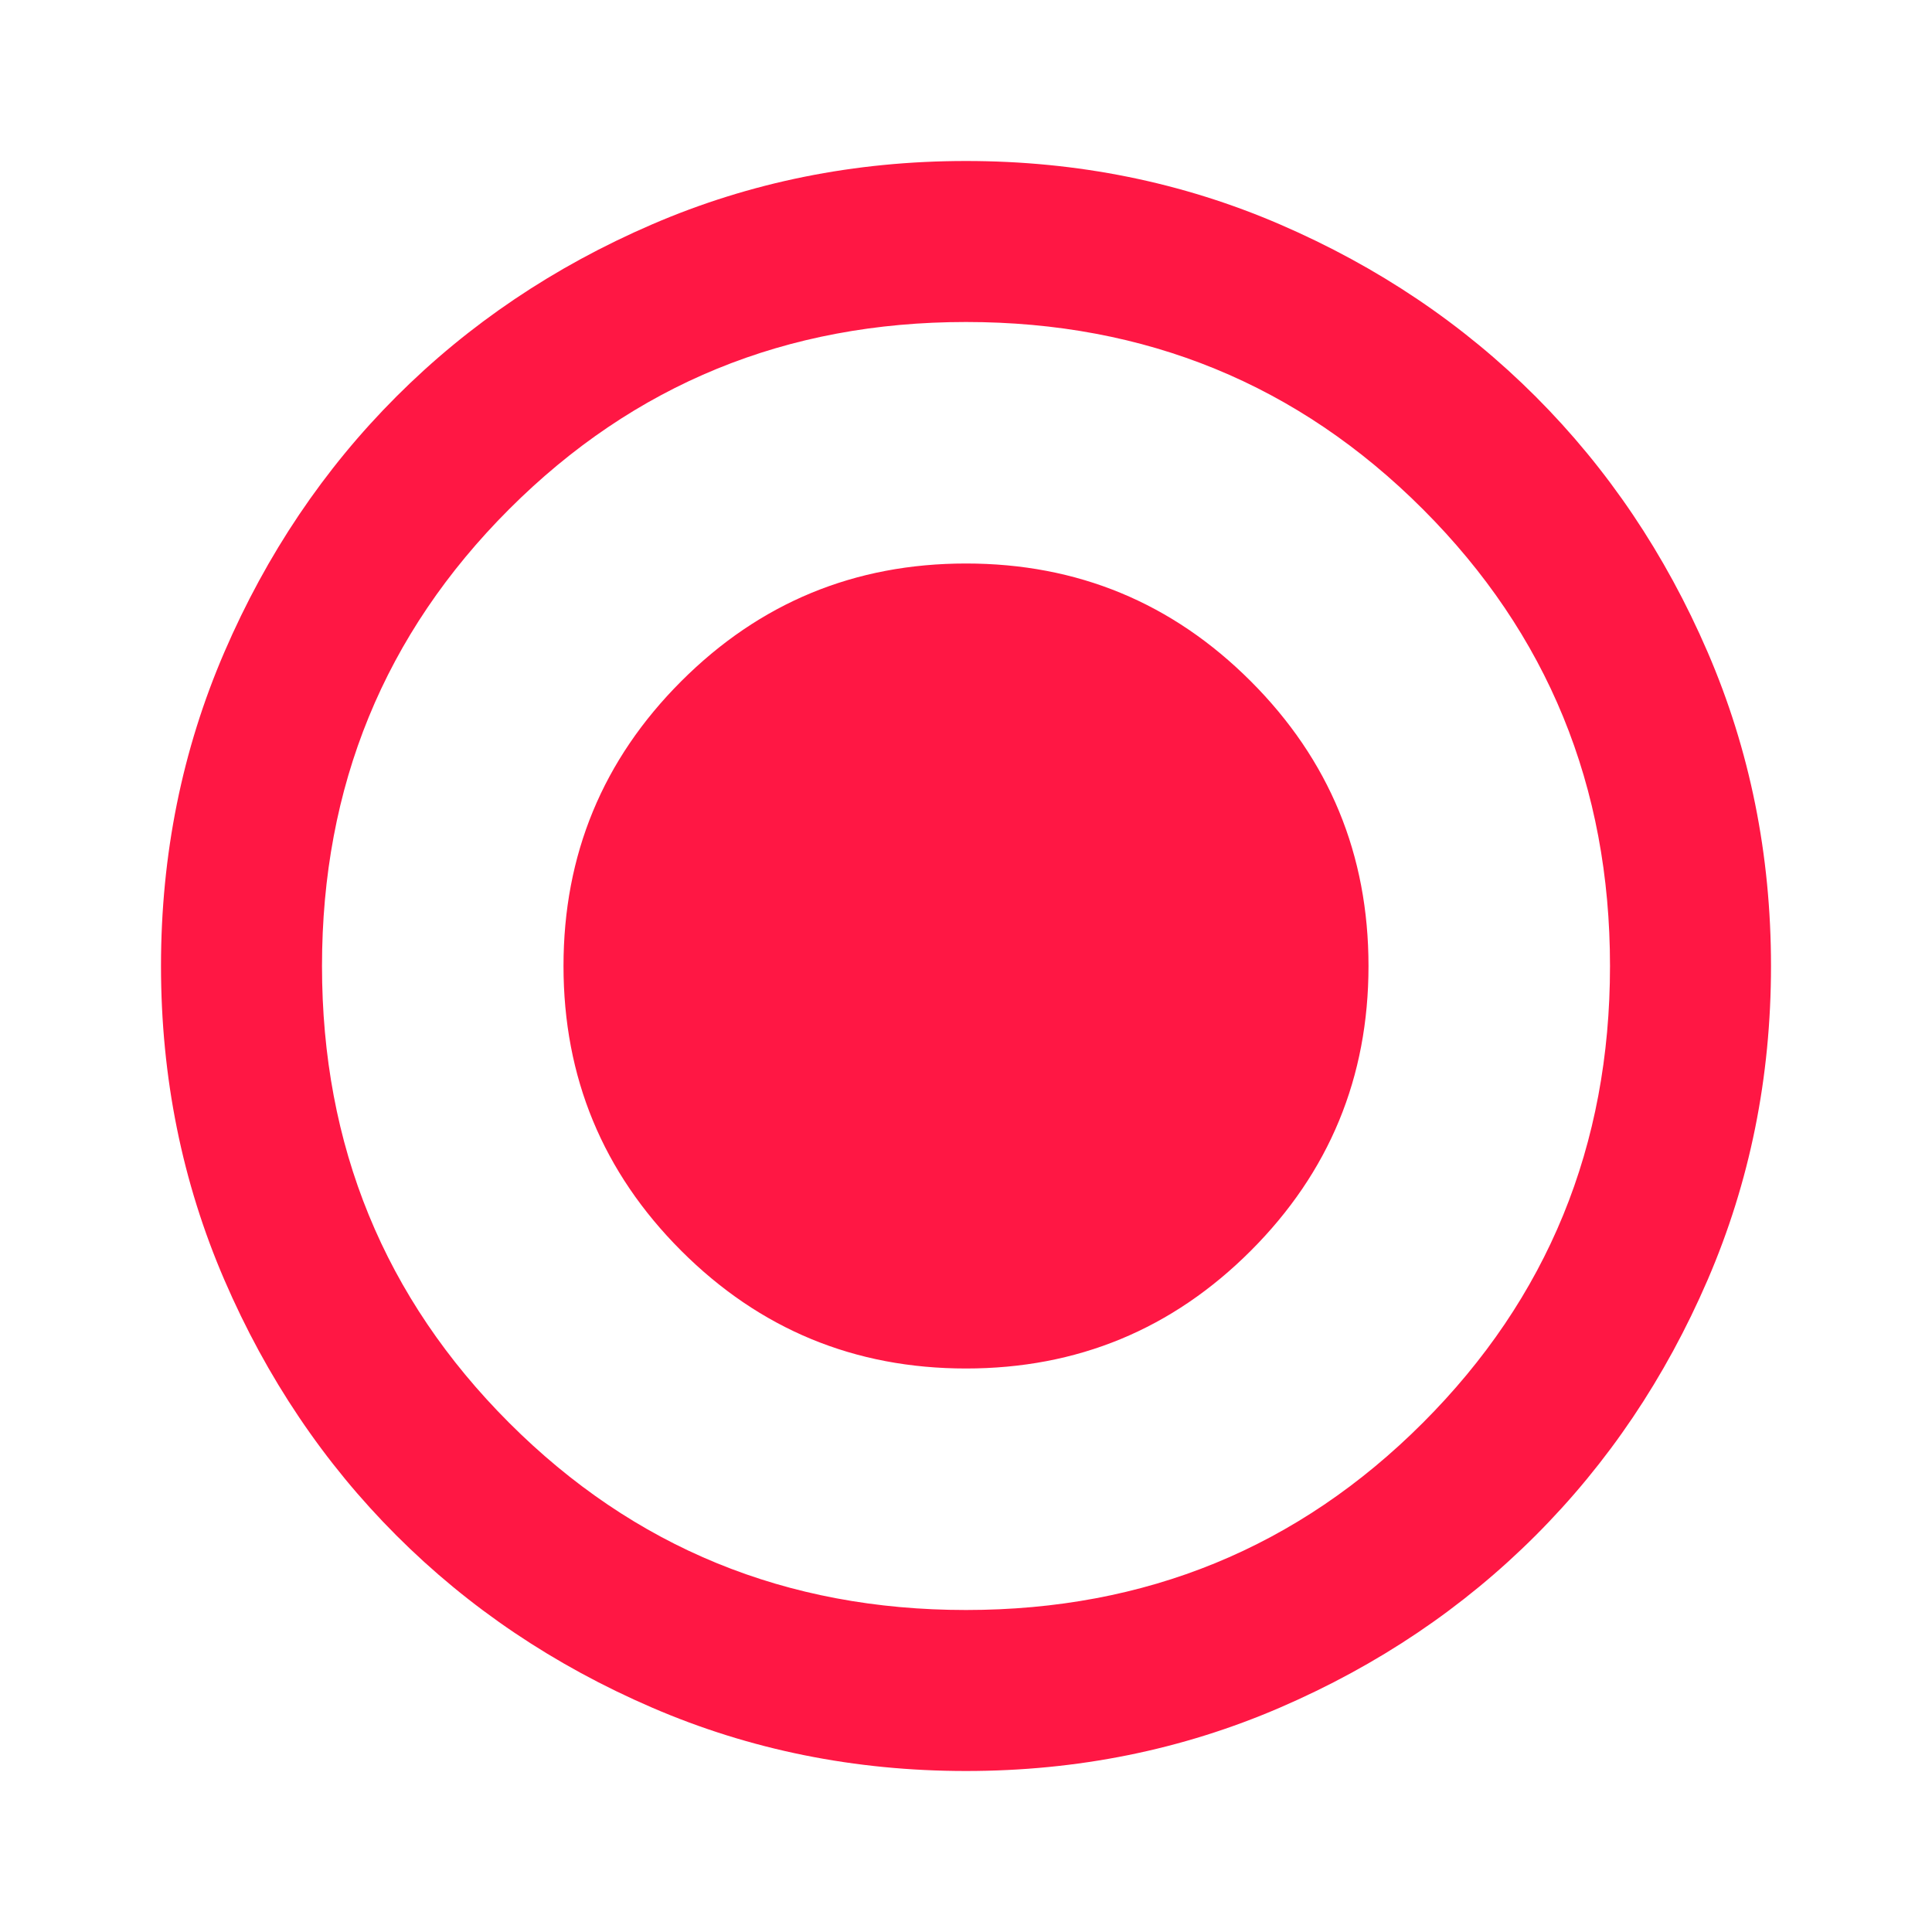
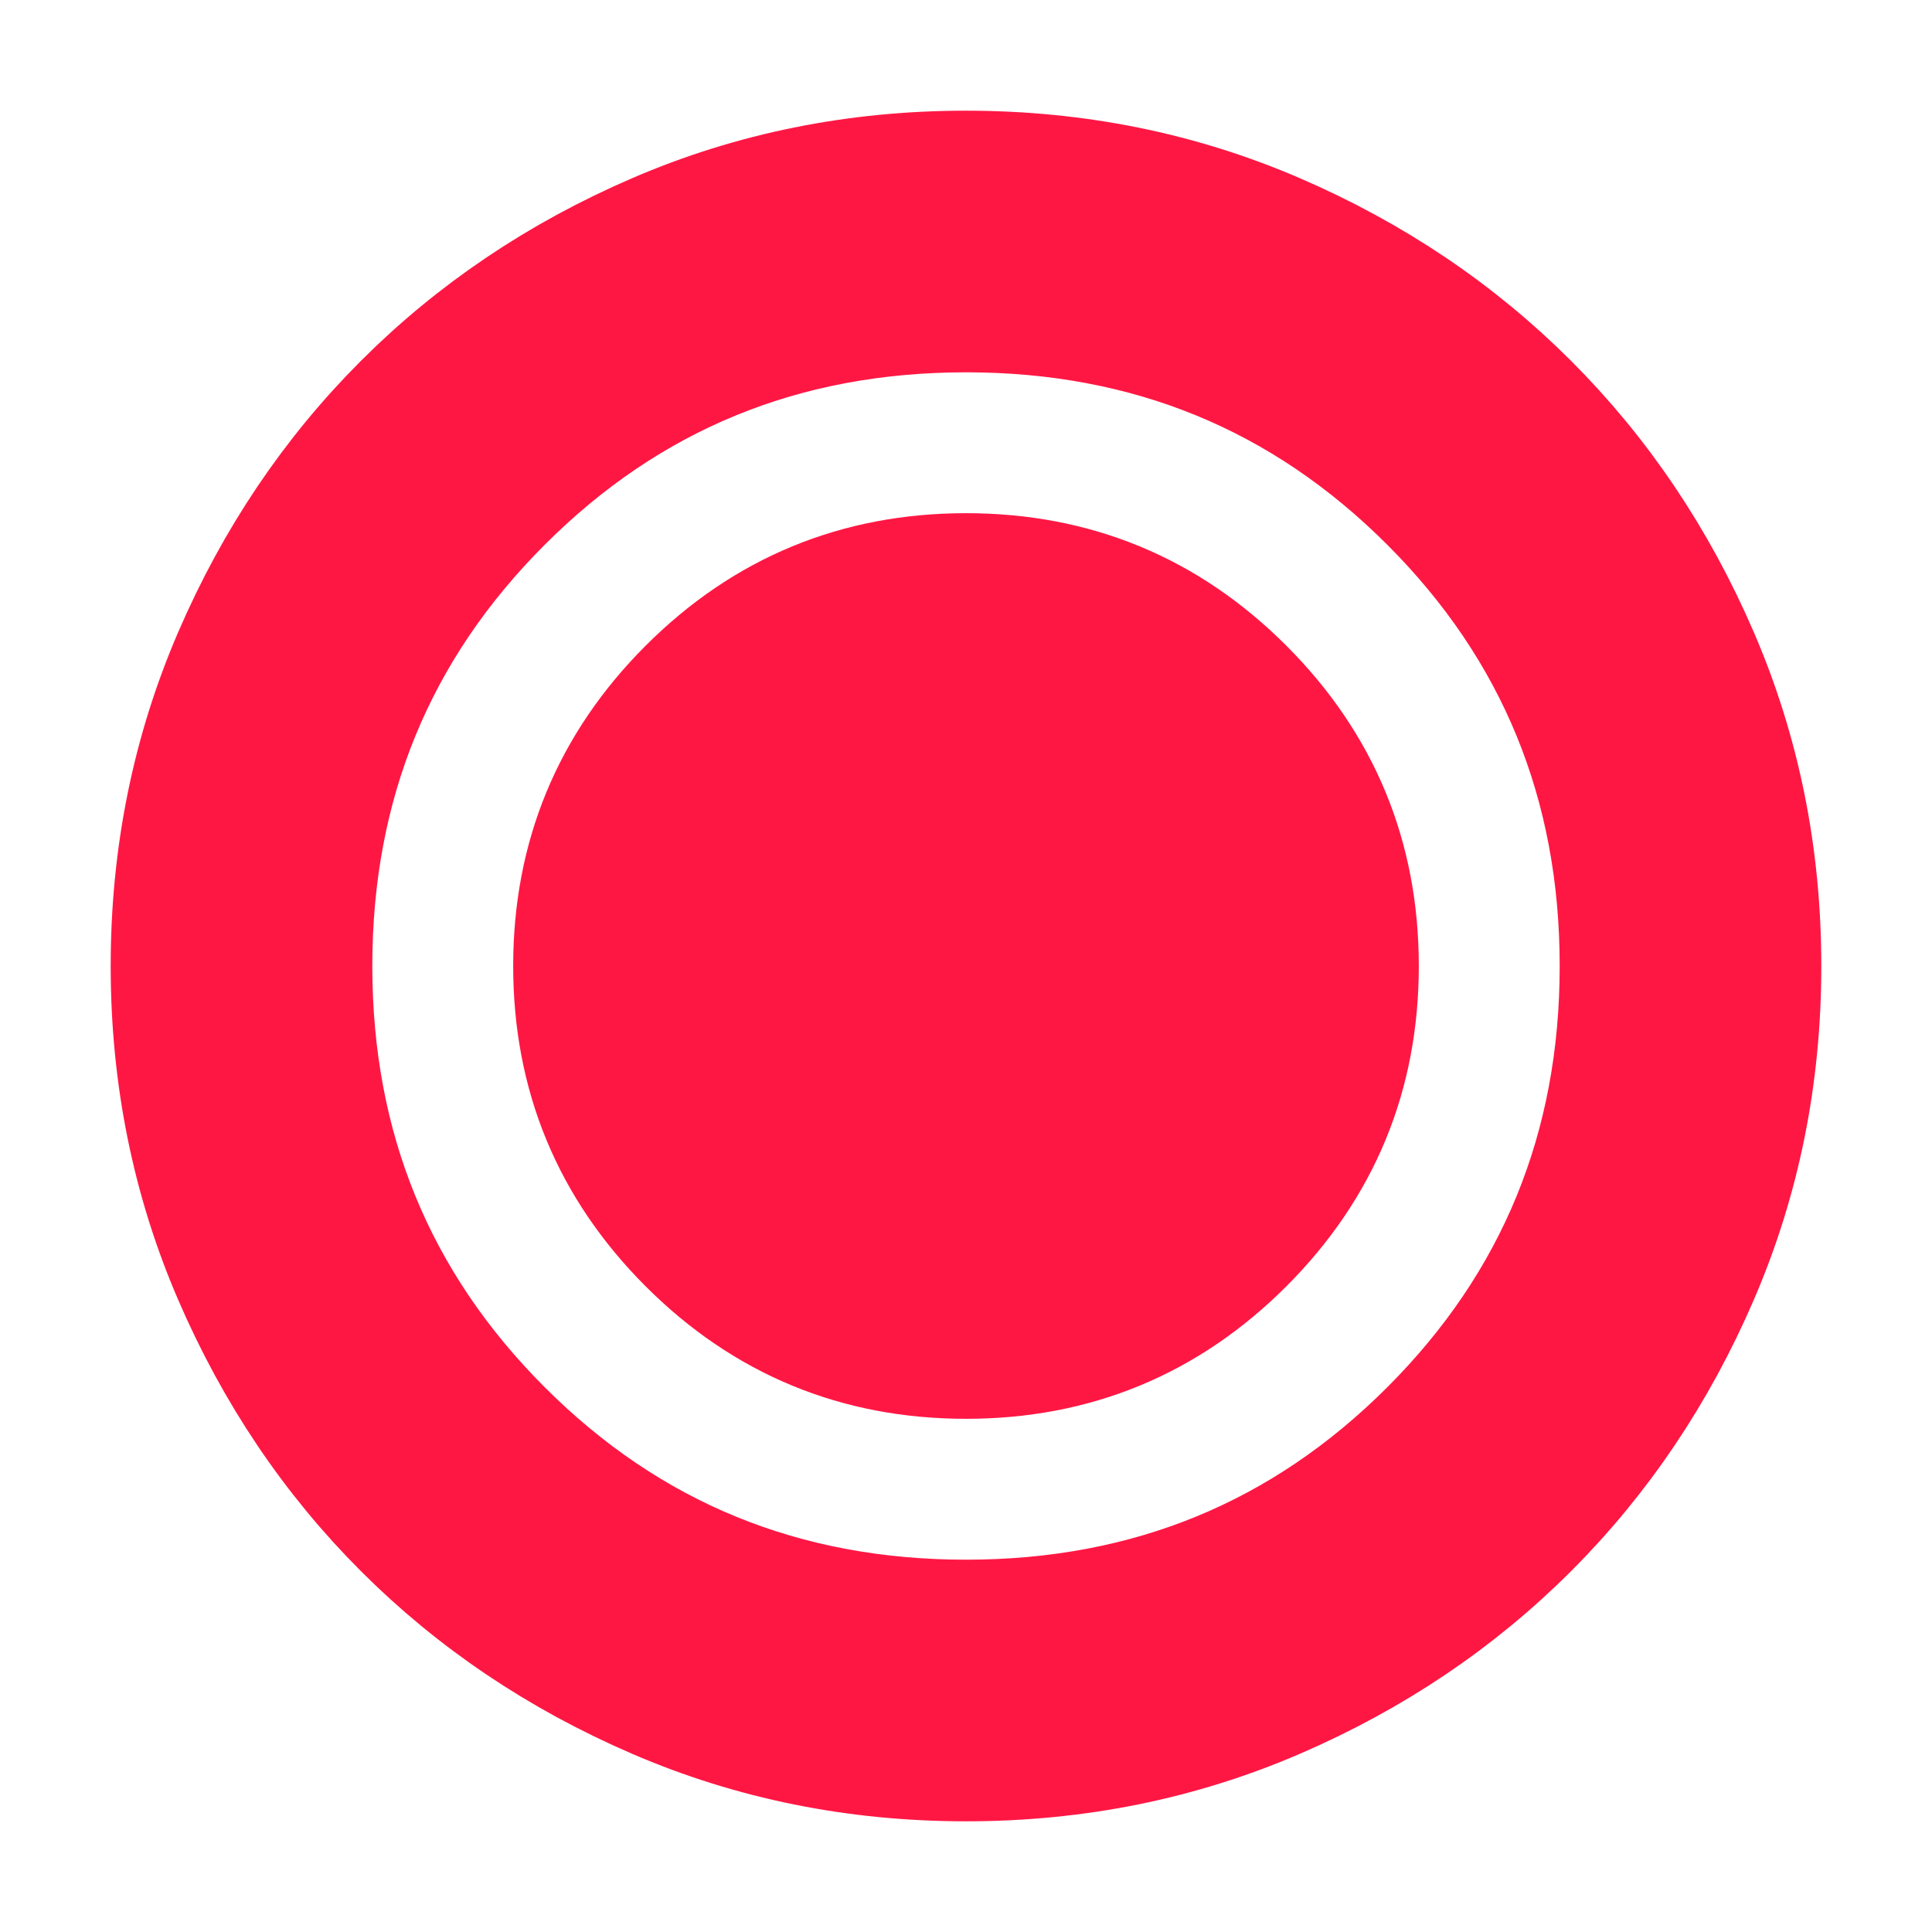
<svg xmlns="http://www.w3.org/2000/svg" height="24" viewBox="0 -960 960 960" width="24">
-   <path fill="#FF1744" d="M480-280q83 0 141.5-58.5T680-480q0-83-58.5-141.5T480-680q-83 0-141.5 58.5T280-480q0 83 58.5 141.5T480-280Zm0 200q-83 0-156-31.5T197-197q-54-54-85.5-127T80-480q0-83 31.5-156T197-763q54-54 127-85.5T480-880q83 0 156 31.5T763-763q54 54 85.5 127T880-480q0 83-31.5 156T763-197q-54 54-127 85.5T480-80Zm0-80q134 0 227-93t93-227q0-134-93-227t-227-93q-134 0-227 93t-93 227q0 134 93 227t227 93Zm0-320Z" />
+   <path stroke="#FF1744" stroke-width="50" fill="#FF1744" d="M480-280q83 0 141.5-58.5T680-480q0-83-58.5-141.5T480-680q-83 0-141.5 58.5T280-480q0 83 58.5 141.5T480-280Zm0 200q-83 0-156-31.5T197-197q-54-54-85.5-127T80-480q0-83 31.5-156T197-763q54-54 127-85.5T480-880q83 0 156 31.5T763-763q54 54 85.5 127T880-480q0 83-31.5 156T763-197q-54 54-127 85.5T480-80Zm0-80q134 0 227-93t93-227q0-134-93-227t-227-93q-134 0-227 93t-93 227q0 134 93 227t227 93Zm0-320Z" />
</svg>
